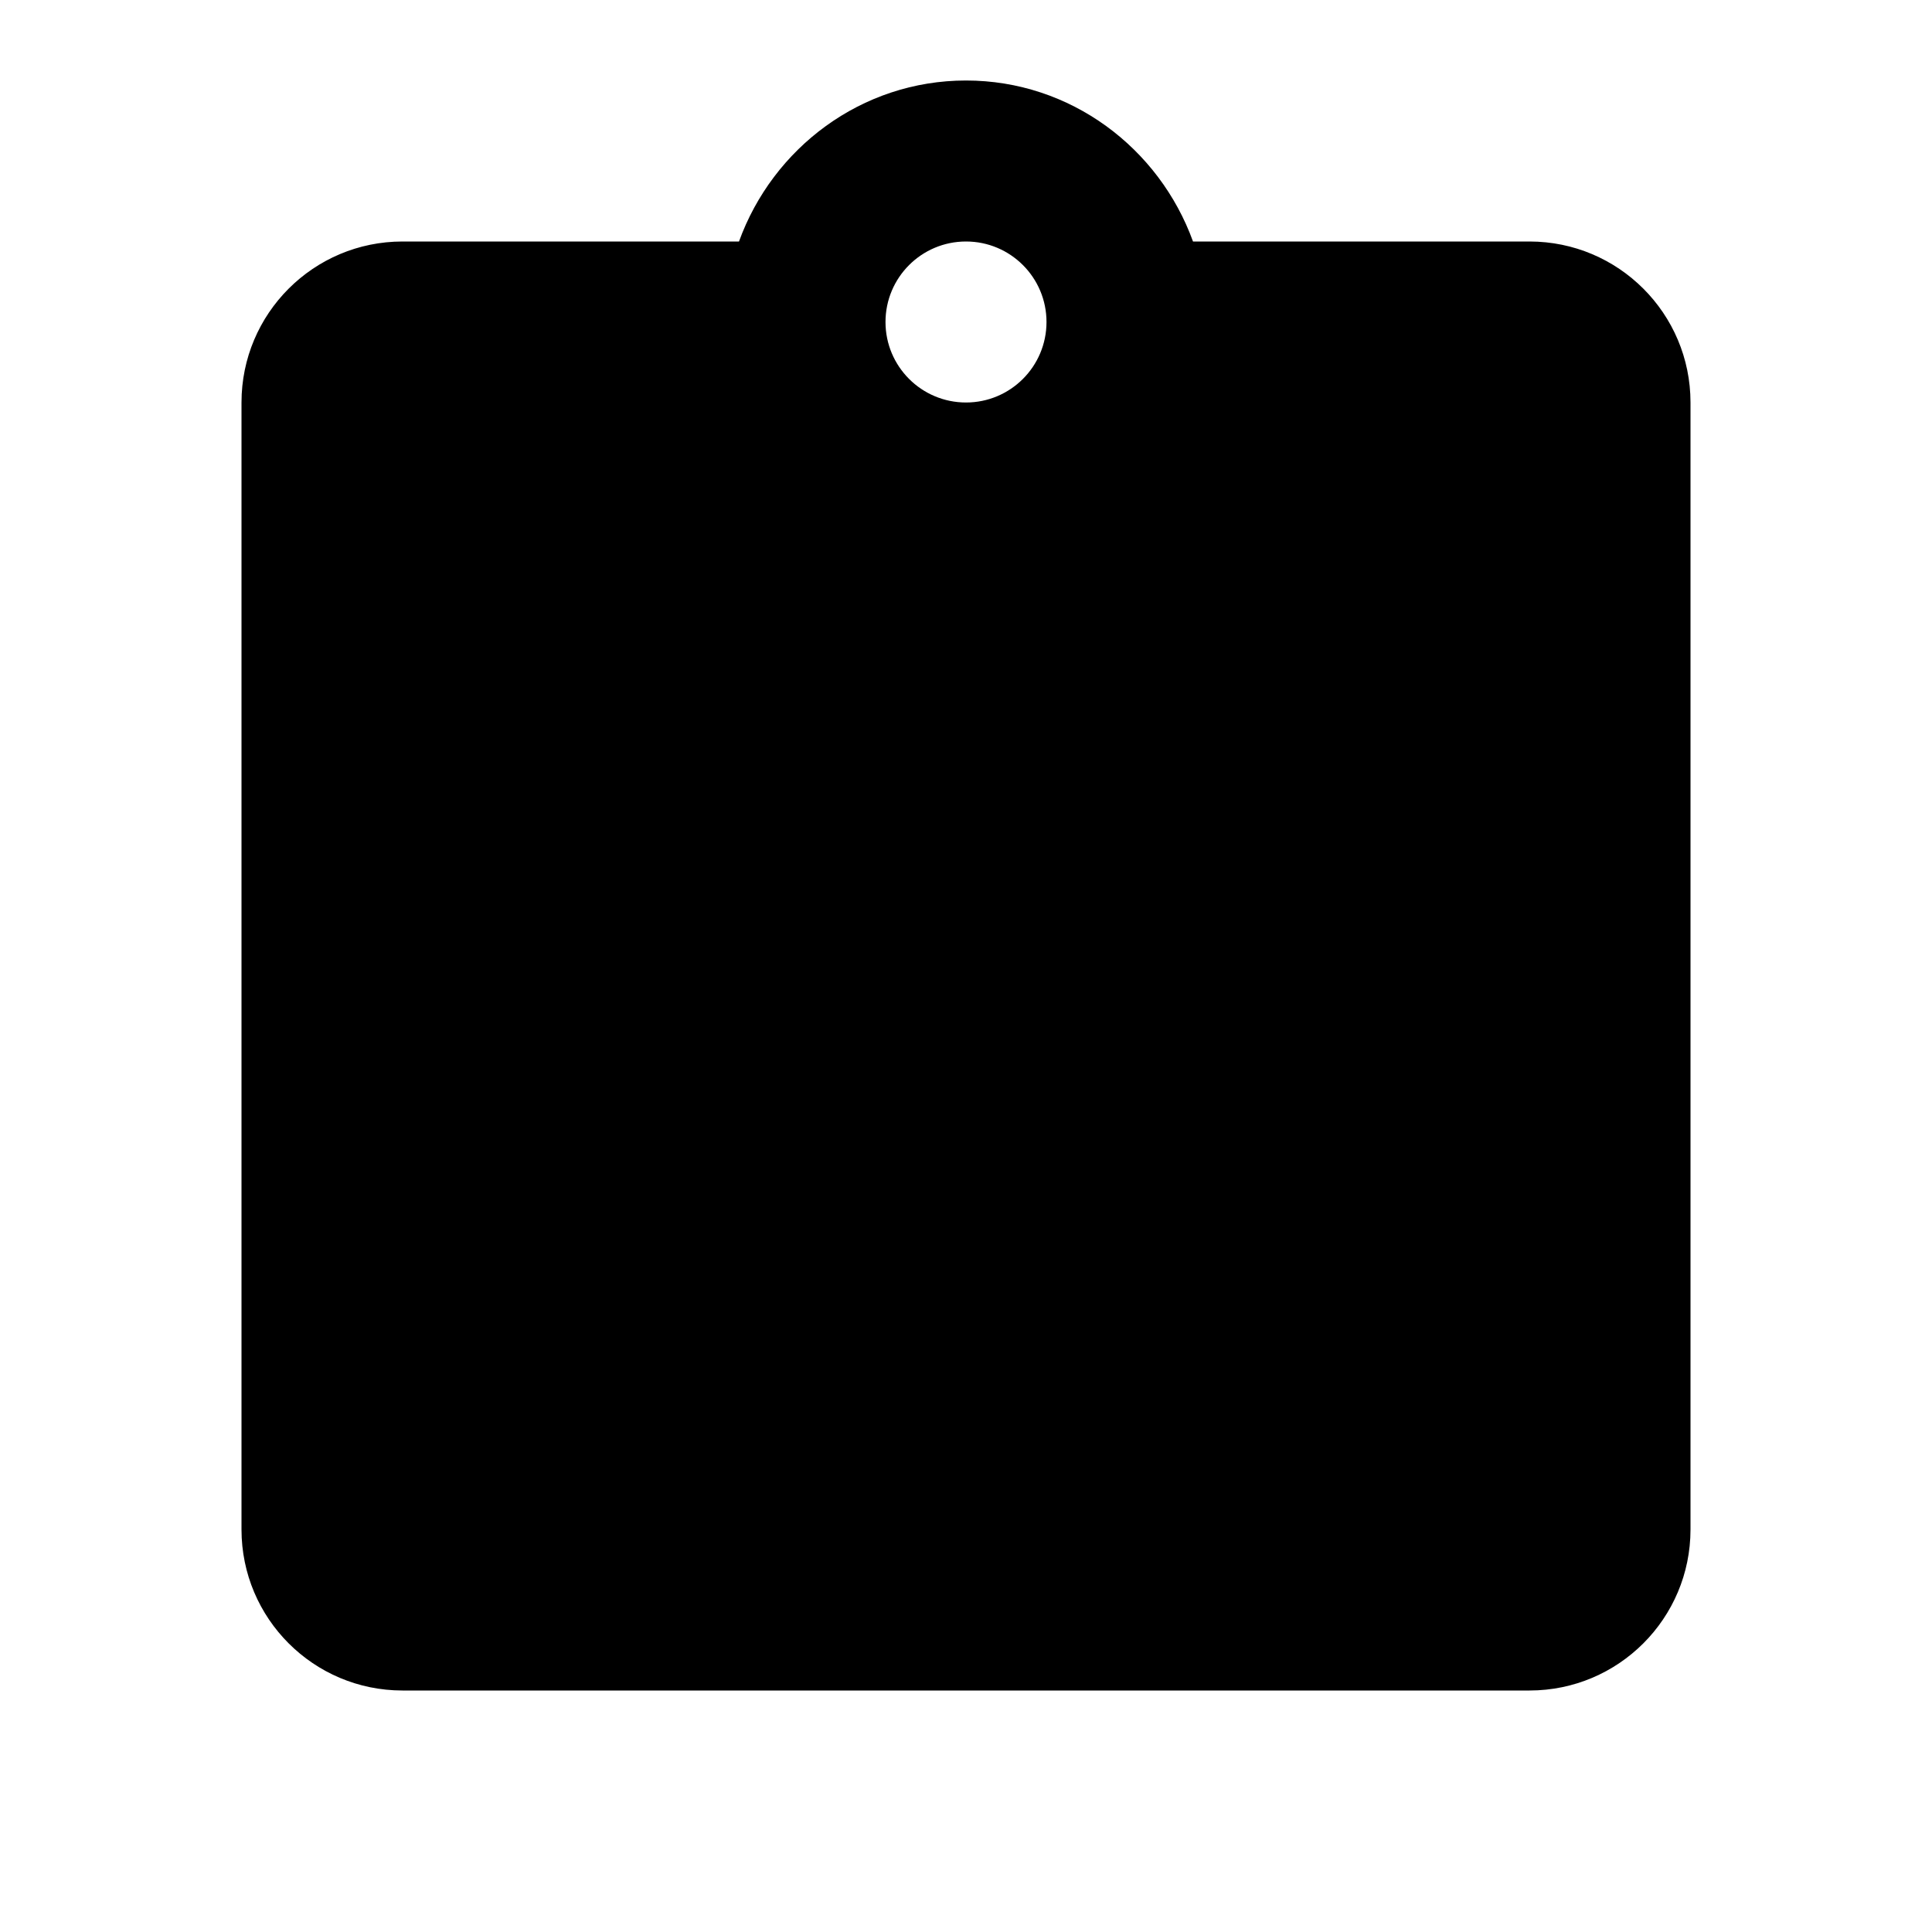
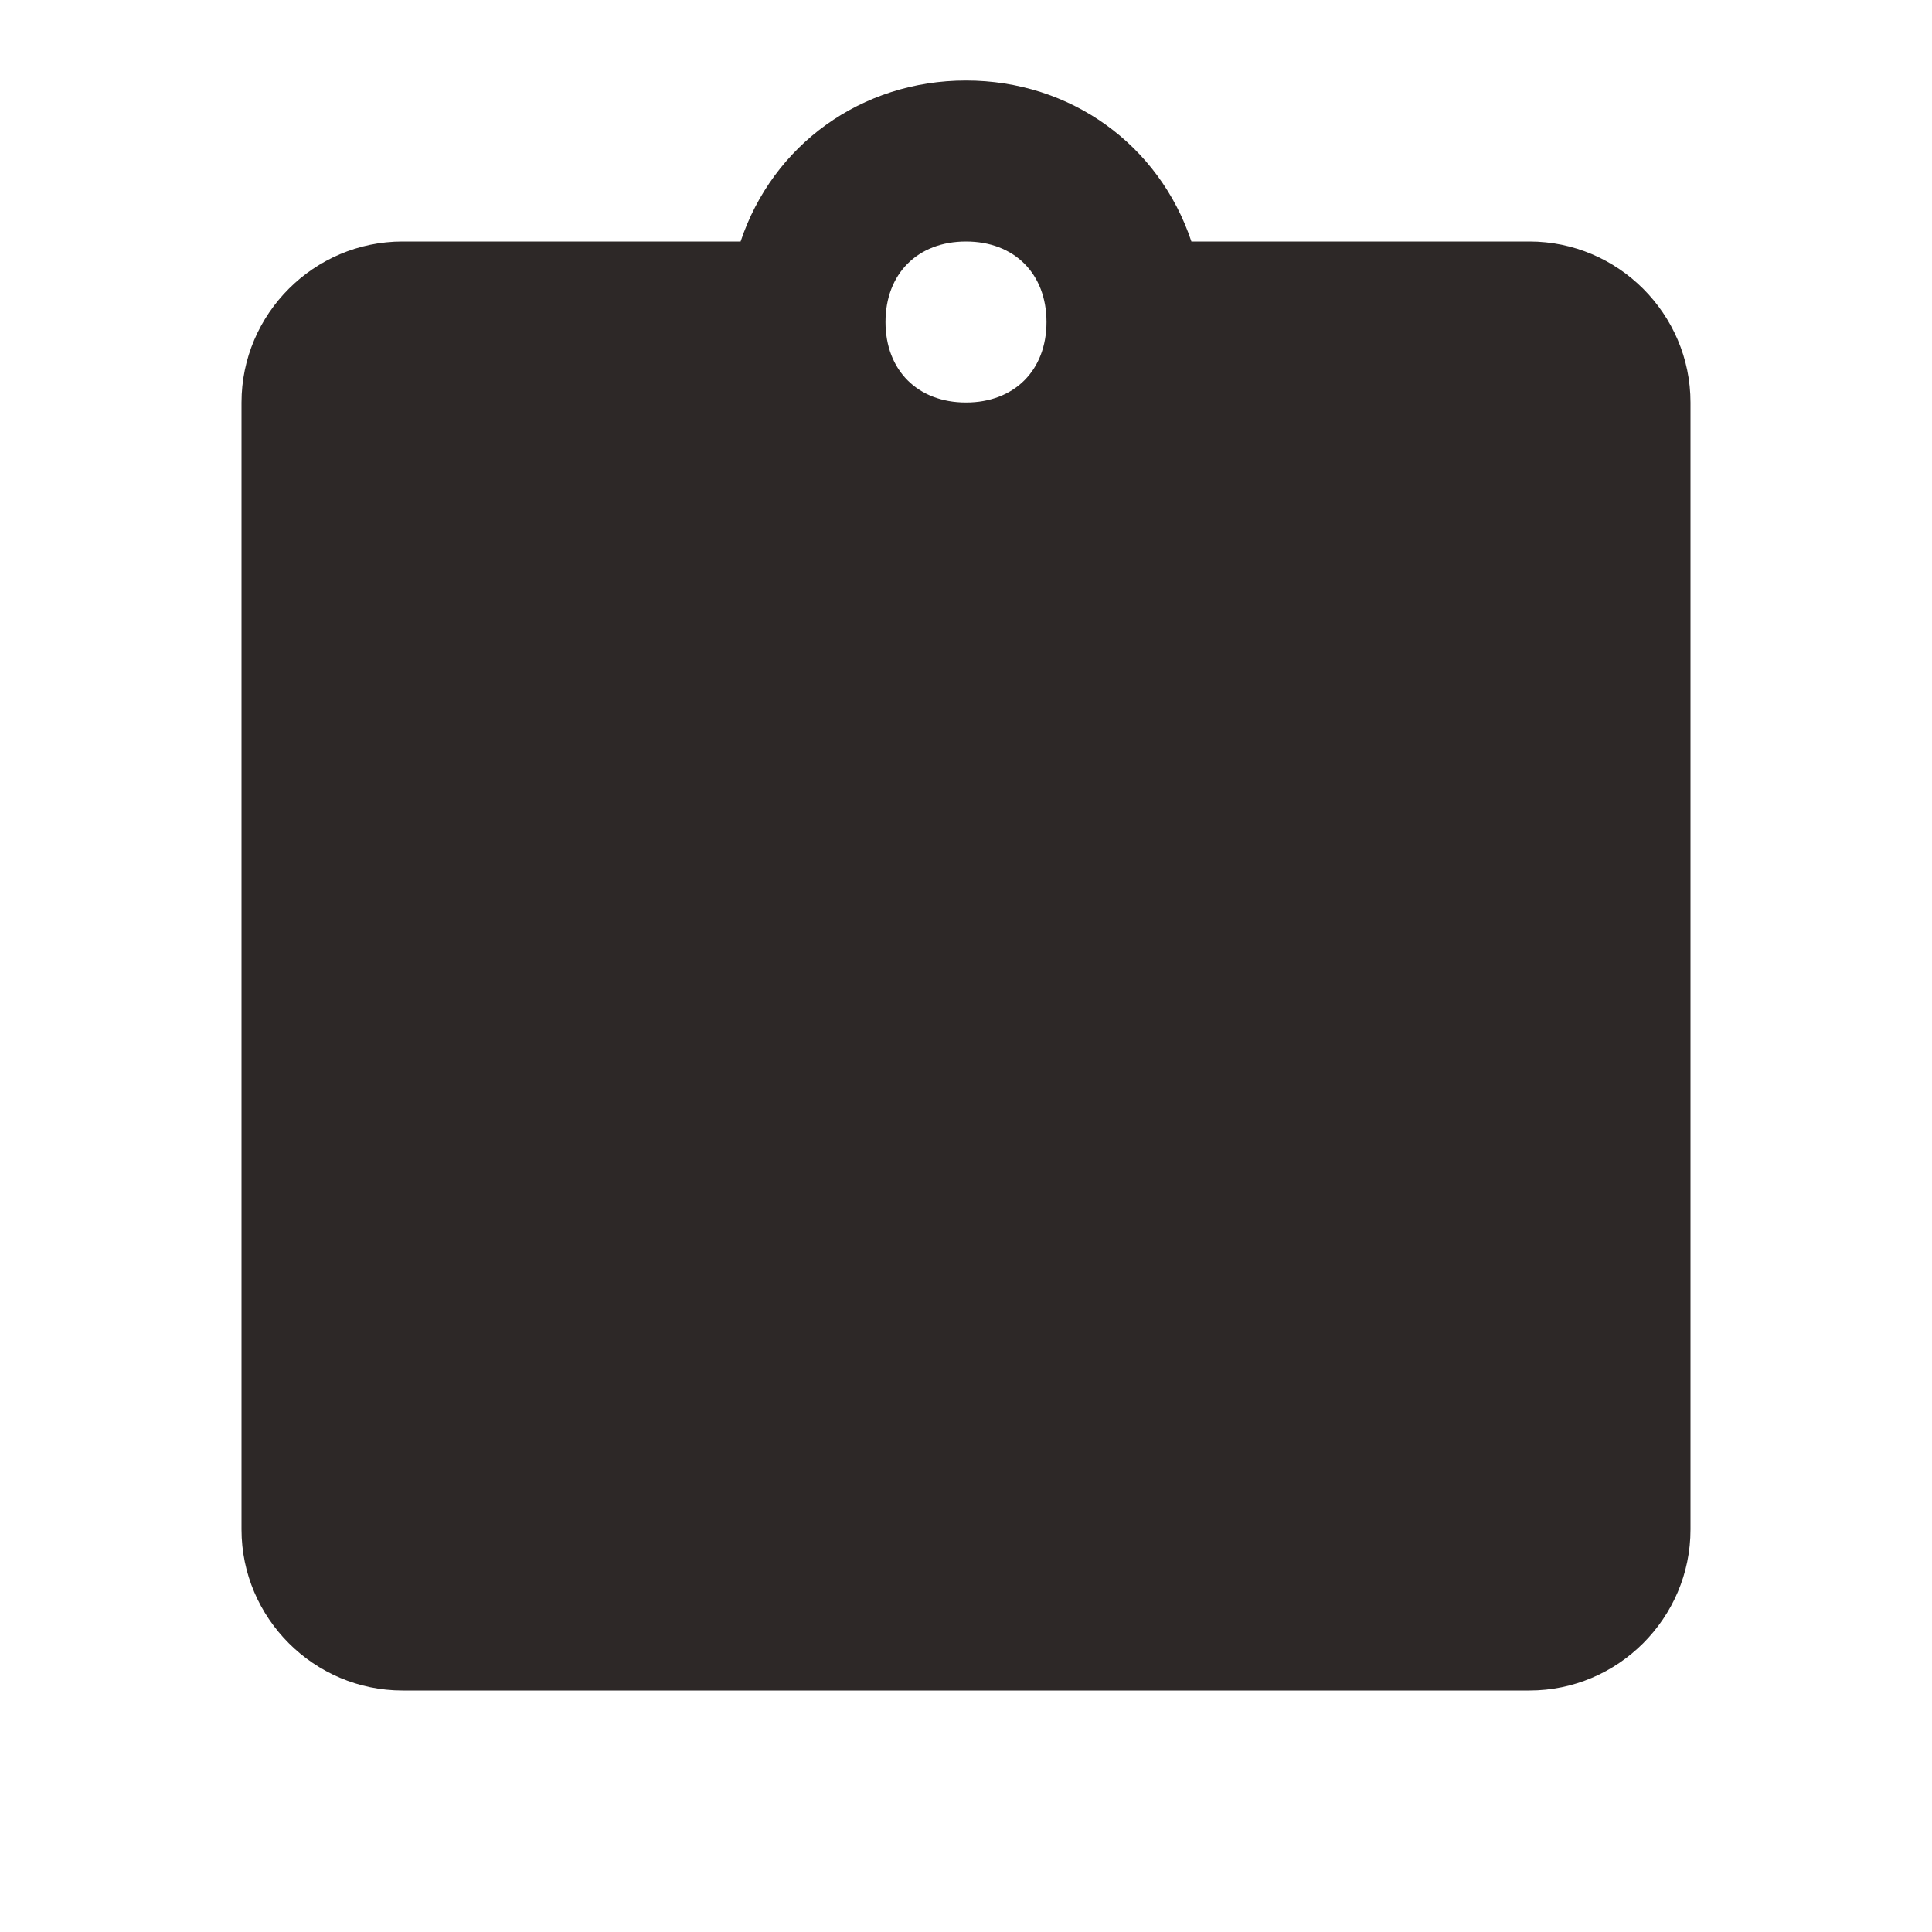
- <svg xmlns="http://www.w3.org/2000/svg" viewBox="0 0 24 24">
-   <path d="M19,3H14.82C14.4,1.84 13.3,1 12,1C10.7,1 9.6,1.84 9.18,3H5A2,2 0 0,0 3,5V19A2,2 0 0,0 5,21H19A2,2 0 0,0 21,19V5A2,2 0 0,0 19,3M12,3A1,1 0 0,1 13,4A1,1 0 0,1 12,5A1,1 0 0,1 11,4A1,1 0 0,1 12,3" />
+ <svg xmlns="http://www.w3.org/2000/svg" id="Layer_1" data-name="Layer 1" version="1.1" viewBox="0 0 24 24">
+   <defs>
+     <style>
+       .cls-1 {
+         fill: #2d2827;
+         stroke-width: 0px;
+       }
+     </style>
+   </defs>
+   <path class="cls-1" d="M19,3h-4.2c-.4-1.2-1.5-2-2.8-2s-2.4.8-2.8,2h-4.2c-1.1,0-2,.9-2,2v14c0,1.1.9,2,2,2h14c1.1,0,2-.9,2-2V5c0-1.1-.9-2-2-2M12,3c.6,0,1,.4,1,1s-.4,1-1,1-1-.4-1-1,.4-1,1-1" />
</svg>
